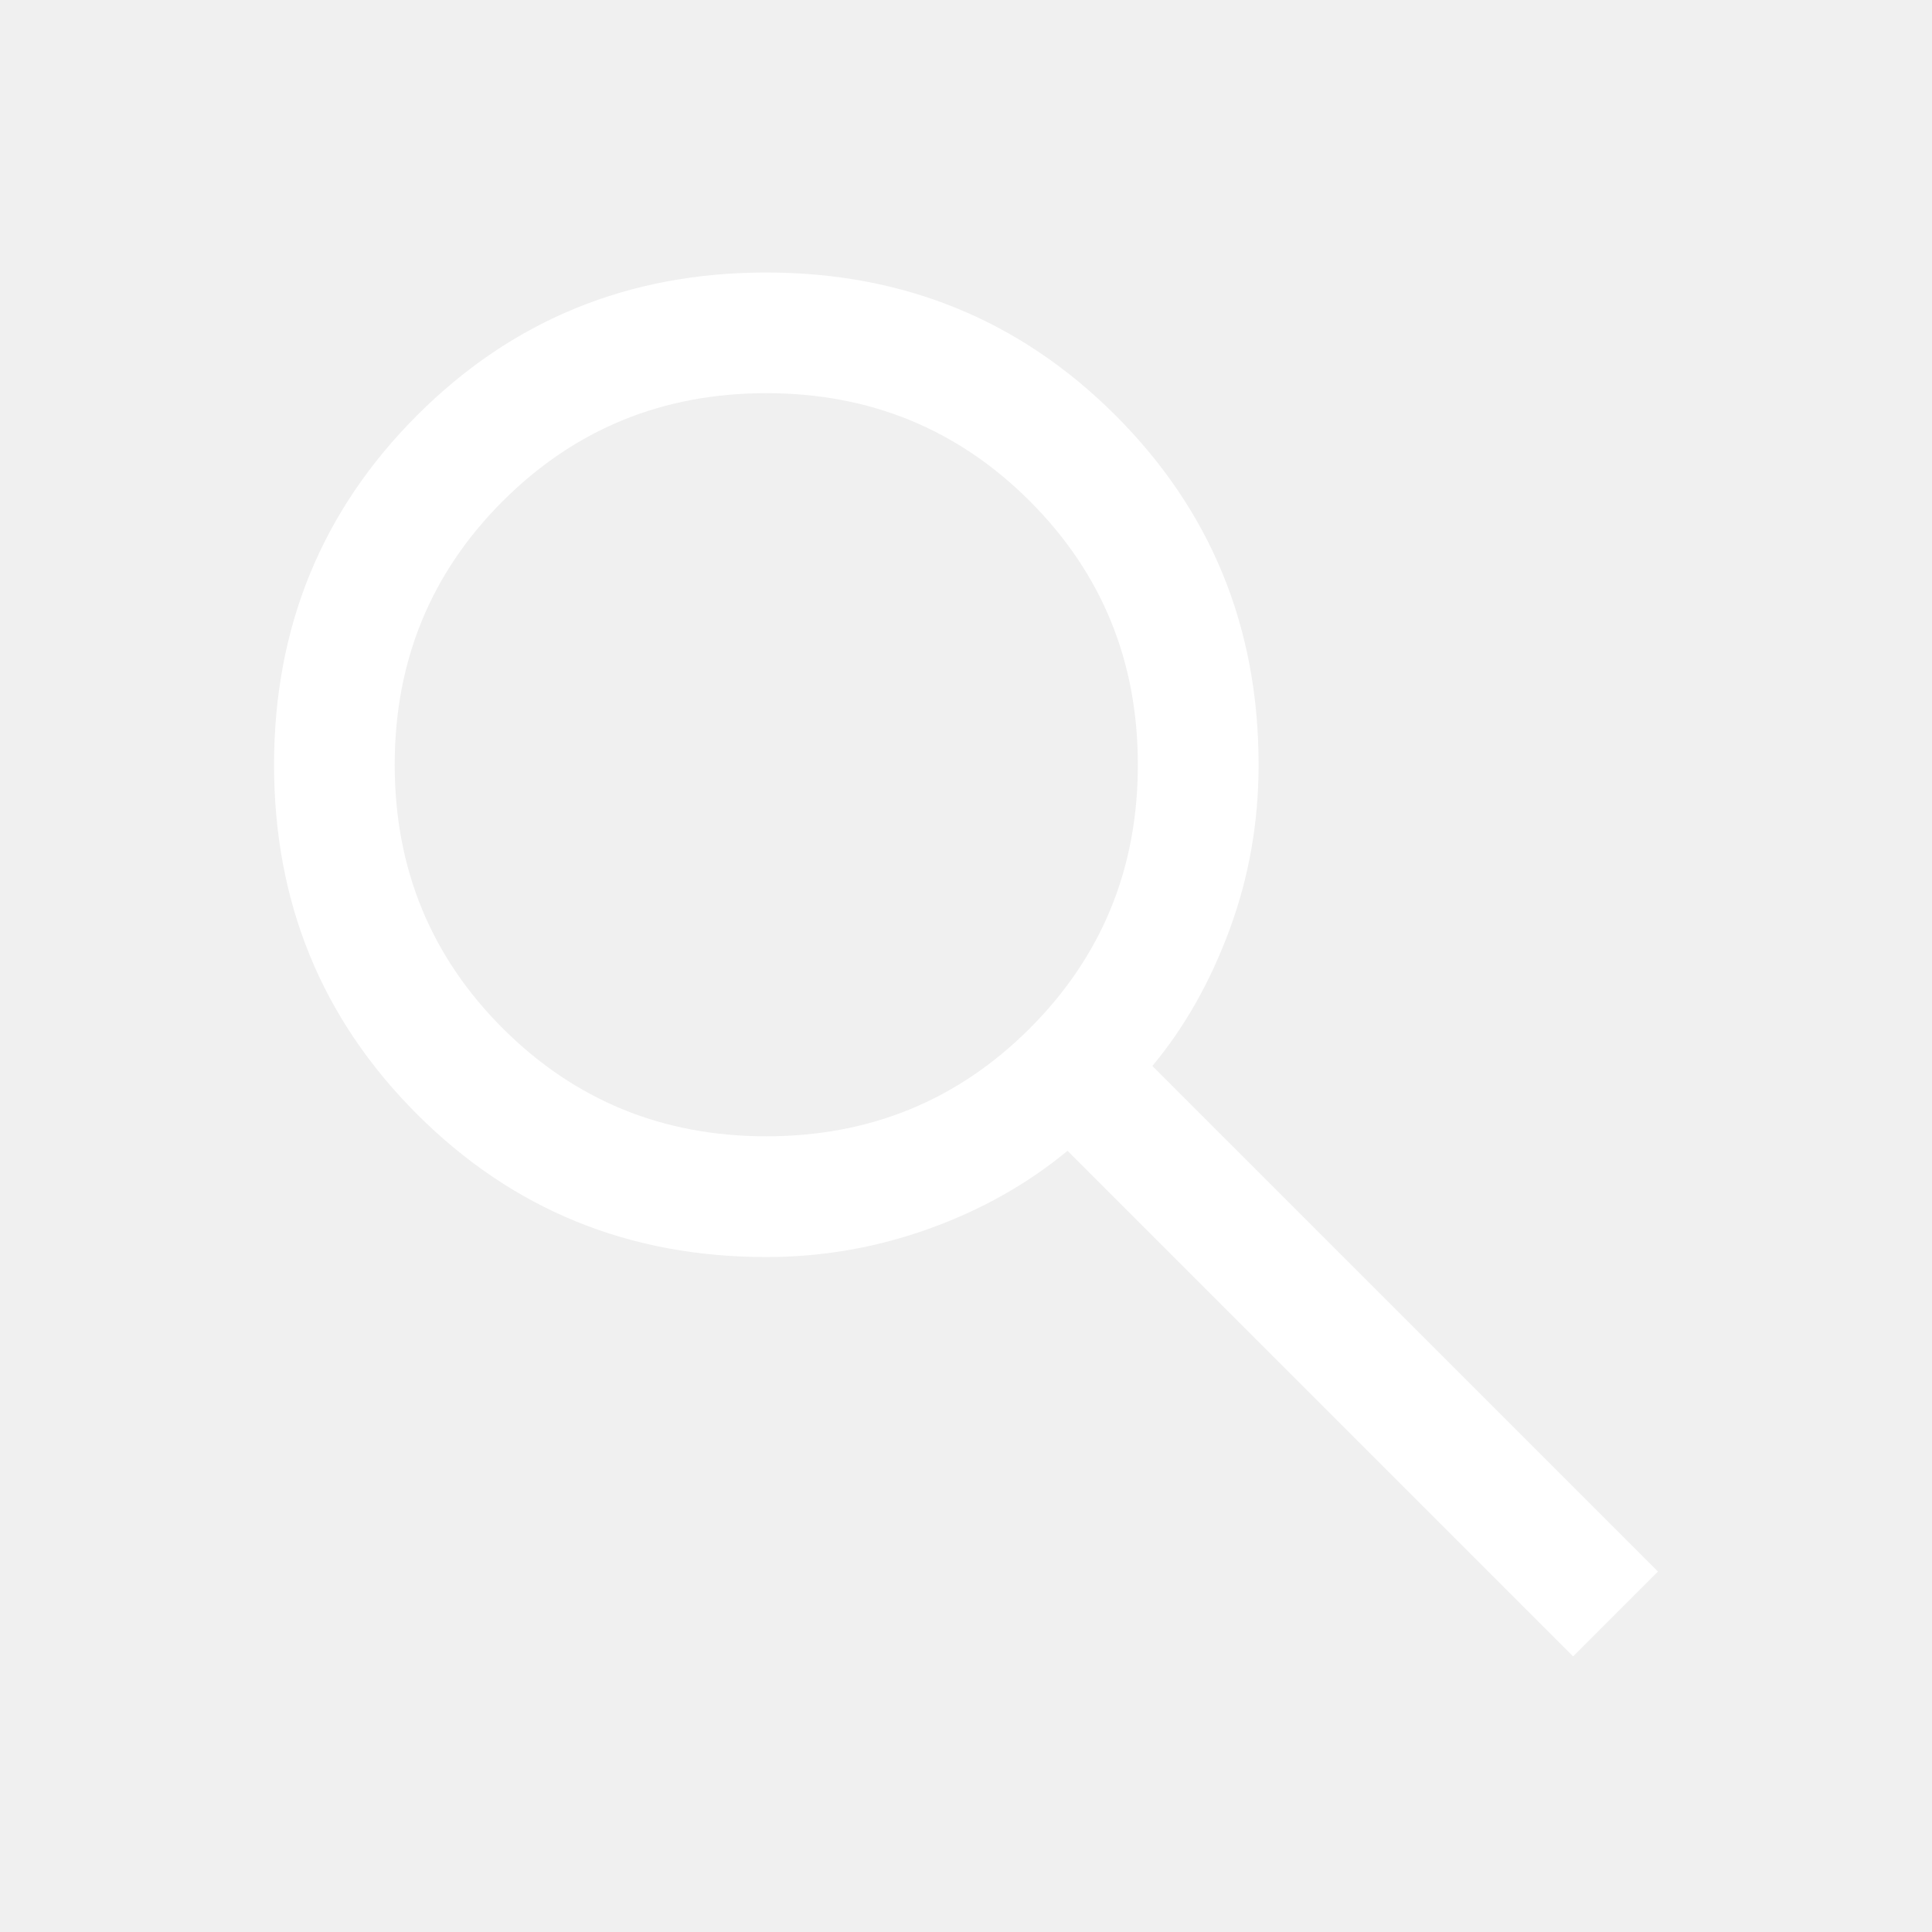
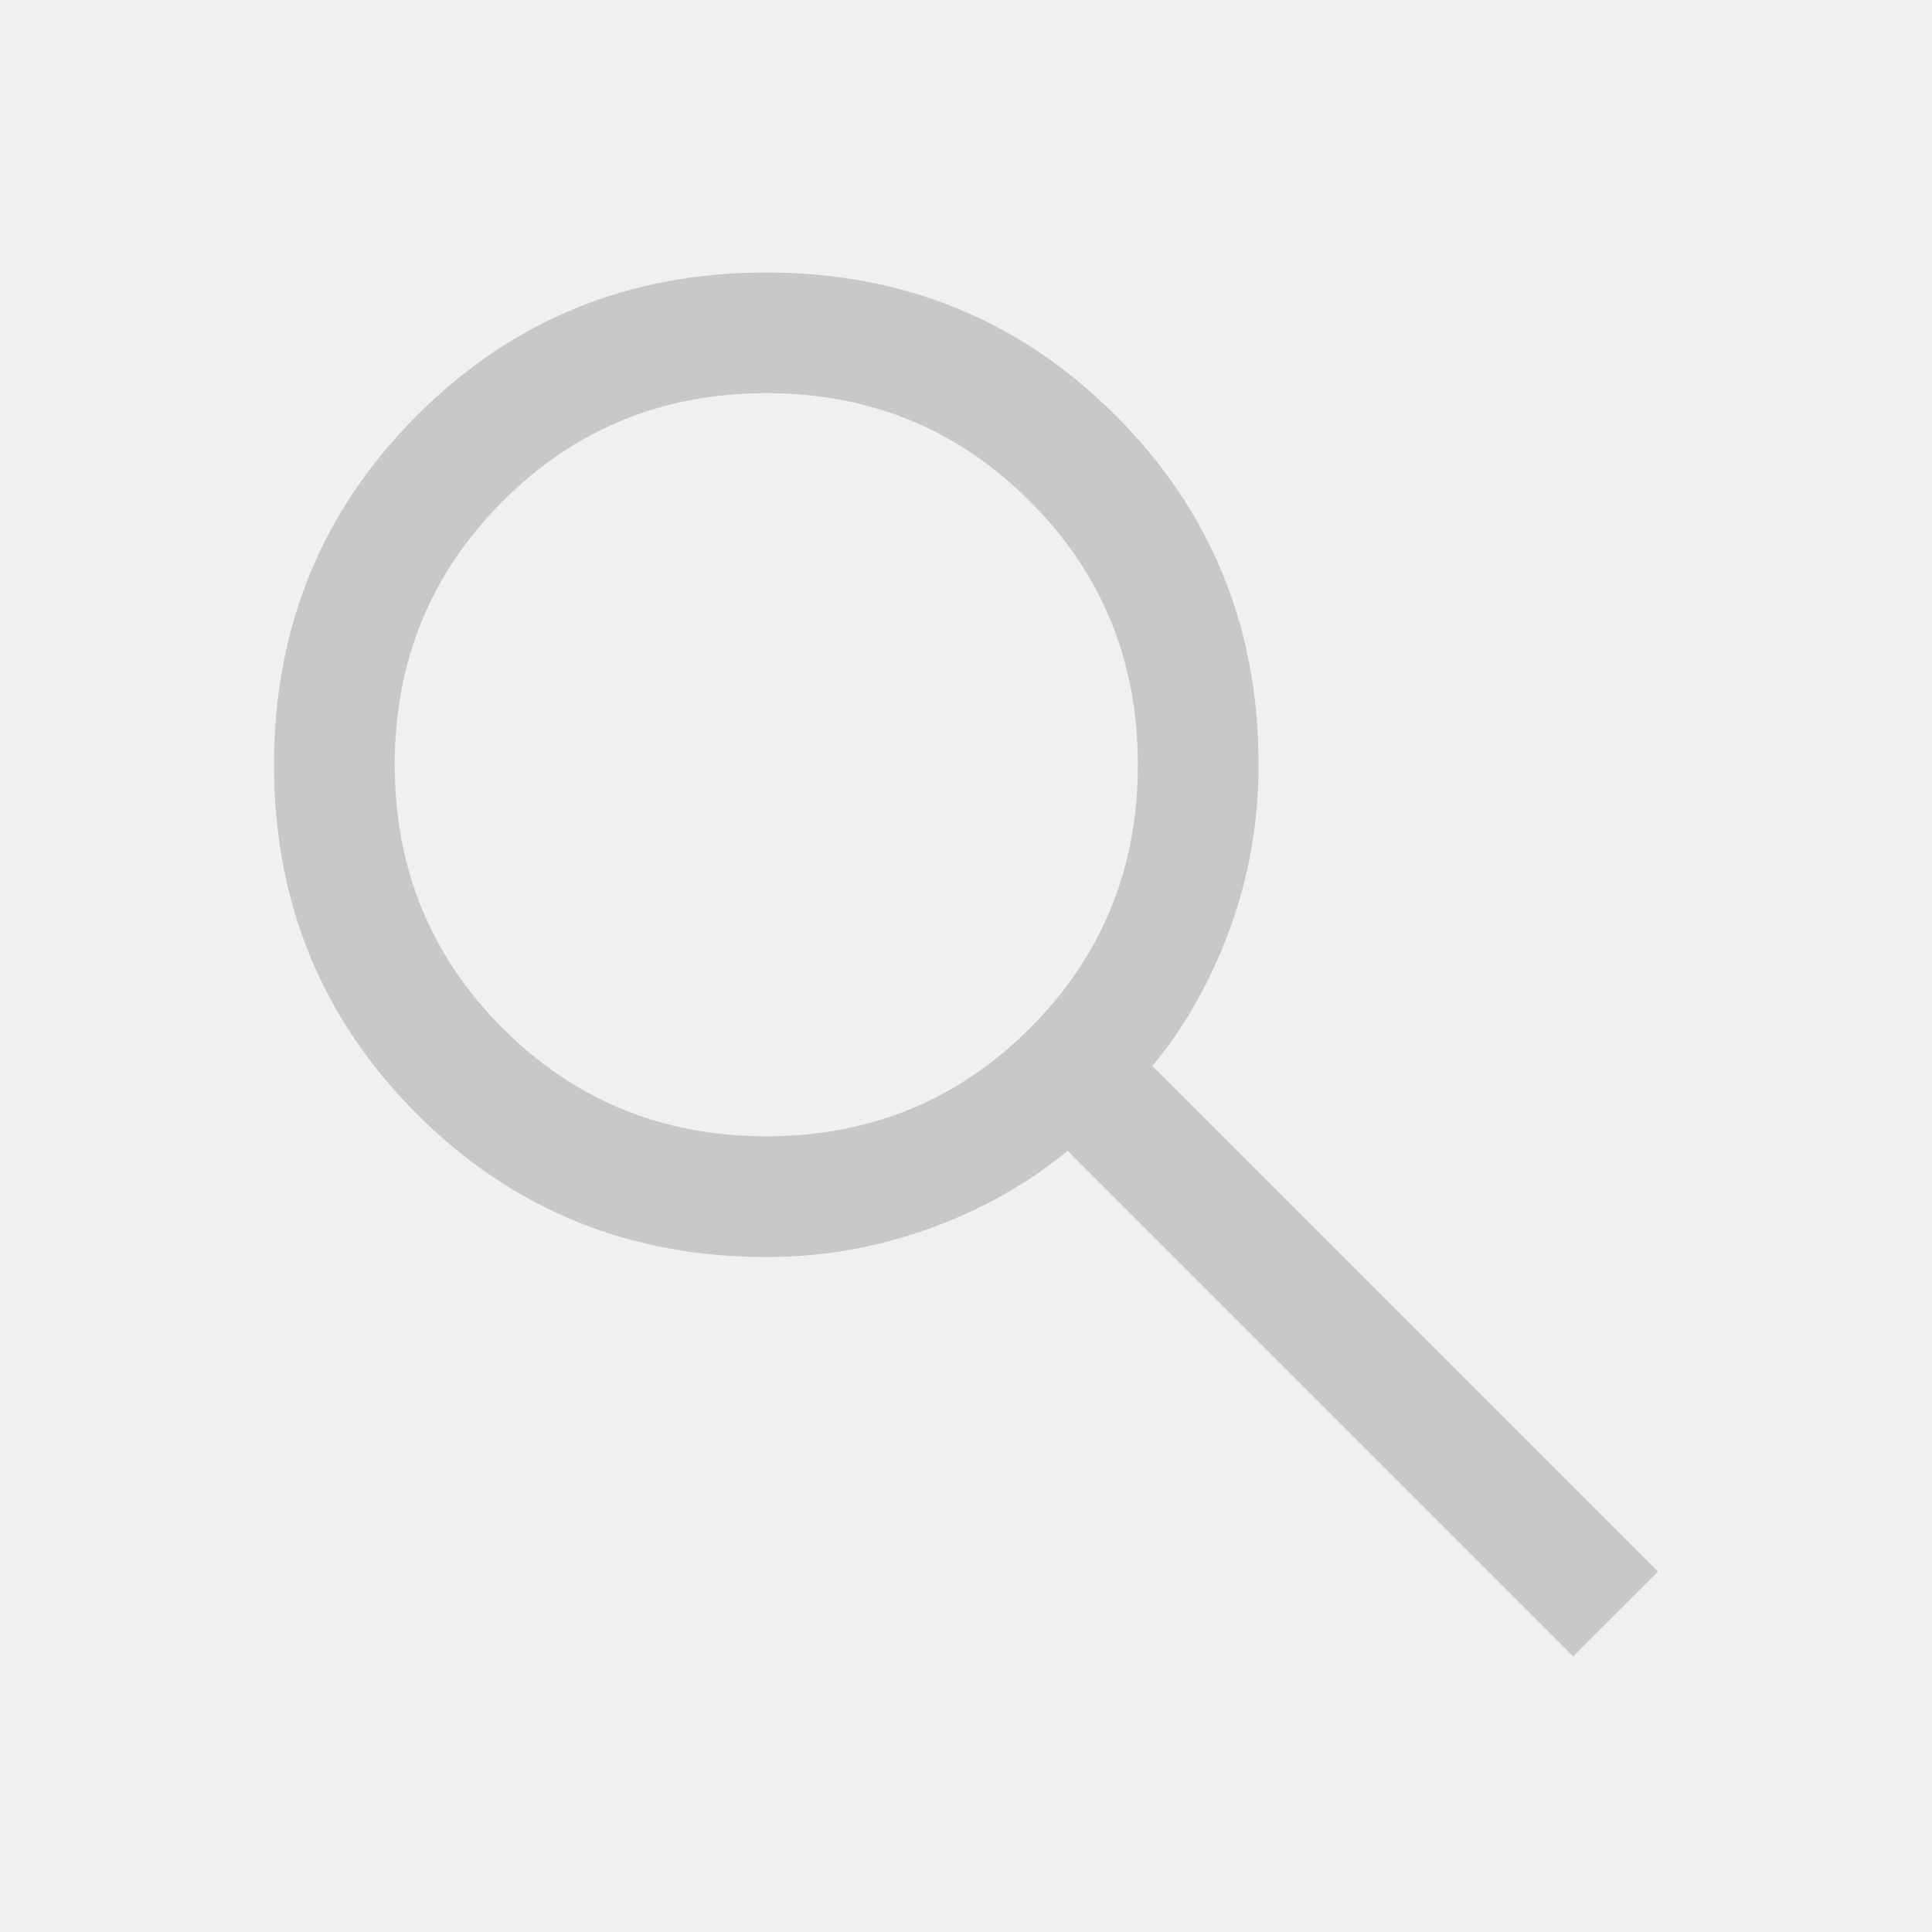
- <svg xmlns="http://www.w3.org/2000/svg" width="20" height="20" viewBox="0 0 20 20" fill="none">
-   <mask id="mask0_467_11" style="mask-type:alpha" maskUnits="userSpaceOnUse" x="0" y="0" width="20" height="20">
-     <rect width="20" height="20" fill="#D9D9D9" style="fill:#D9D9D9;fill:color(display-p3 0.851 0.851 0.851);fill-opacity:1;" />
+ <svg xmlns="http://www.w3.org/2000/svg" width="28" height="28" viewBox="0 0 28 28" fill="none">
+   <mask id="mask0_64_6376" style="mask-type:alpha" maskUnits="userSpaceOnUse" x="0" y="0" width="28" height="28">
+     <rect width="28" height="28" fill="#D9D9D9" />
  </mask>
-   <g mask="url(#mask0_467_11)">
-     <path d="M16.285 17.147L11.051 11.913C10.635 12.257 10.155 12.527 9.614 12.721C9.072 12.915 8.512 13.013 7.933 13.013C6.508 13.013 5.303 12.52 4.316 11.533C3.33 10.547 2.837 9.342 2.837 7.918C2.837 6.494 3.33 5.288 4.316 4.301C5.302 3.314 6.507 2.821 7.931 2.821C9.355 2.821 10.561 3.314 11.548 4.3C12.535 5.287 13.029 6.492 13.029 7.917C13.029 8.512 12.929 9.08 12.729 9.622C12.529 10.164 12.263 10.635 11.929 11.035L17.163 16.269L16.285 17.147ZM7.933 11.763C9.006 11.763 9.916 11.39 10.661 10.645C11.406 9.9 11.779 8.99 11.779 7.917C11.779 6.843 11.406 5.933 10.661 5.188C9.916 4.443 9.006 4.07 7.933 4.07C6.859 4.07 5.95 4.443 5.204 5.188C4.459 5.933 4.086 6.843 4.086 7.917C4.086 8.99 4.459 9.9 5.204 10.645C5.95 11.39 6.859 11.763 7.933 11.763Z" fill="white" style="fill:white;fill-opacity:1;" />
+   <g mask="url(#mask0_64_6376)">
+     <path d="M22.799 24.006L15.472 16.678C14.888 17.16 14.218 17.537 13.459 17.809C12.701 18.081 11.916 18.218 11.106 18.218C9.112 18.218 7.424 17.527 6.043 16.146C4.662 14.766 3.971 13.079 3.971 11.085C3.971 9.091 4.662 7.404 6.042 6.022C7.423 4.64 9.11 3.949 11.104 3.949C13.098 3.949 14.785 4.639 16.167 6.02C17.549 7.402 18.24 9.089 18.24 11.083C18.24 11.916 18.1 12.712 17.821 13.47C17.541 14.229 17.168 14.888 16.701 15.449L24.029 22.777L22.799 24.006ZM11.106 16.468C12.609 16.468 13.882 15.946 14.925 14.903C15.969 13.86 16.491 12.586 16.491 11.083C16.491 9.58 15.969 8.307 14.925 7.264C13.882 6.22 12.609 5.698 11.106 5.698C9.603 5.698 8.329 6.22 7.286 7.264C6.243 8.307 5.721 9.58 5.721 11.083C5.721 12.586 6.243 13.86 7.286 14.903C8.329 15.946 9.603 16.468 11.106 16.468Z" fill="#C8C8C8" />
  </g>
</svg>
